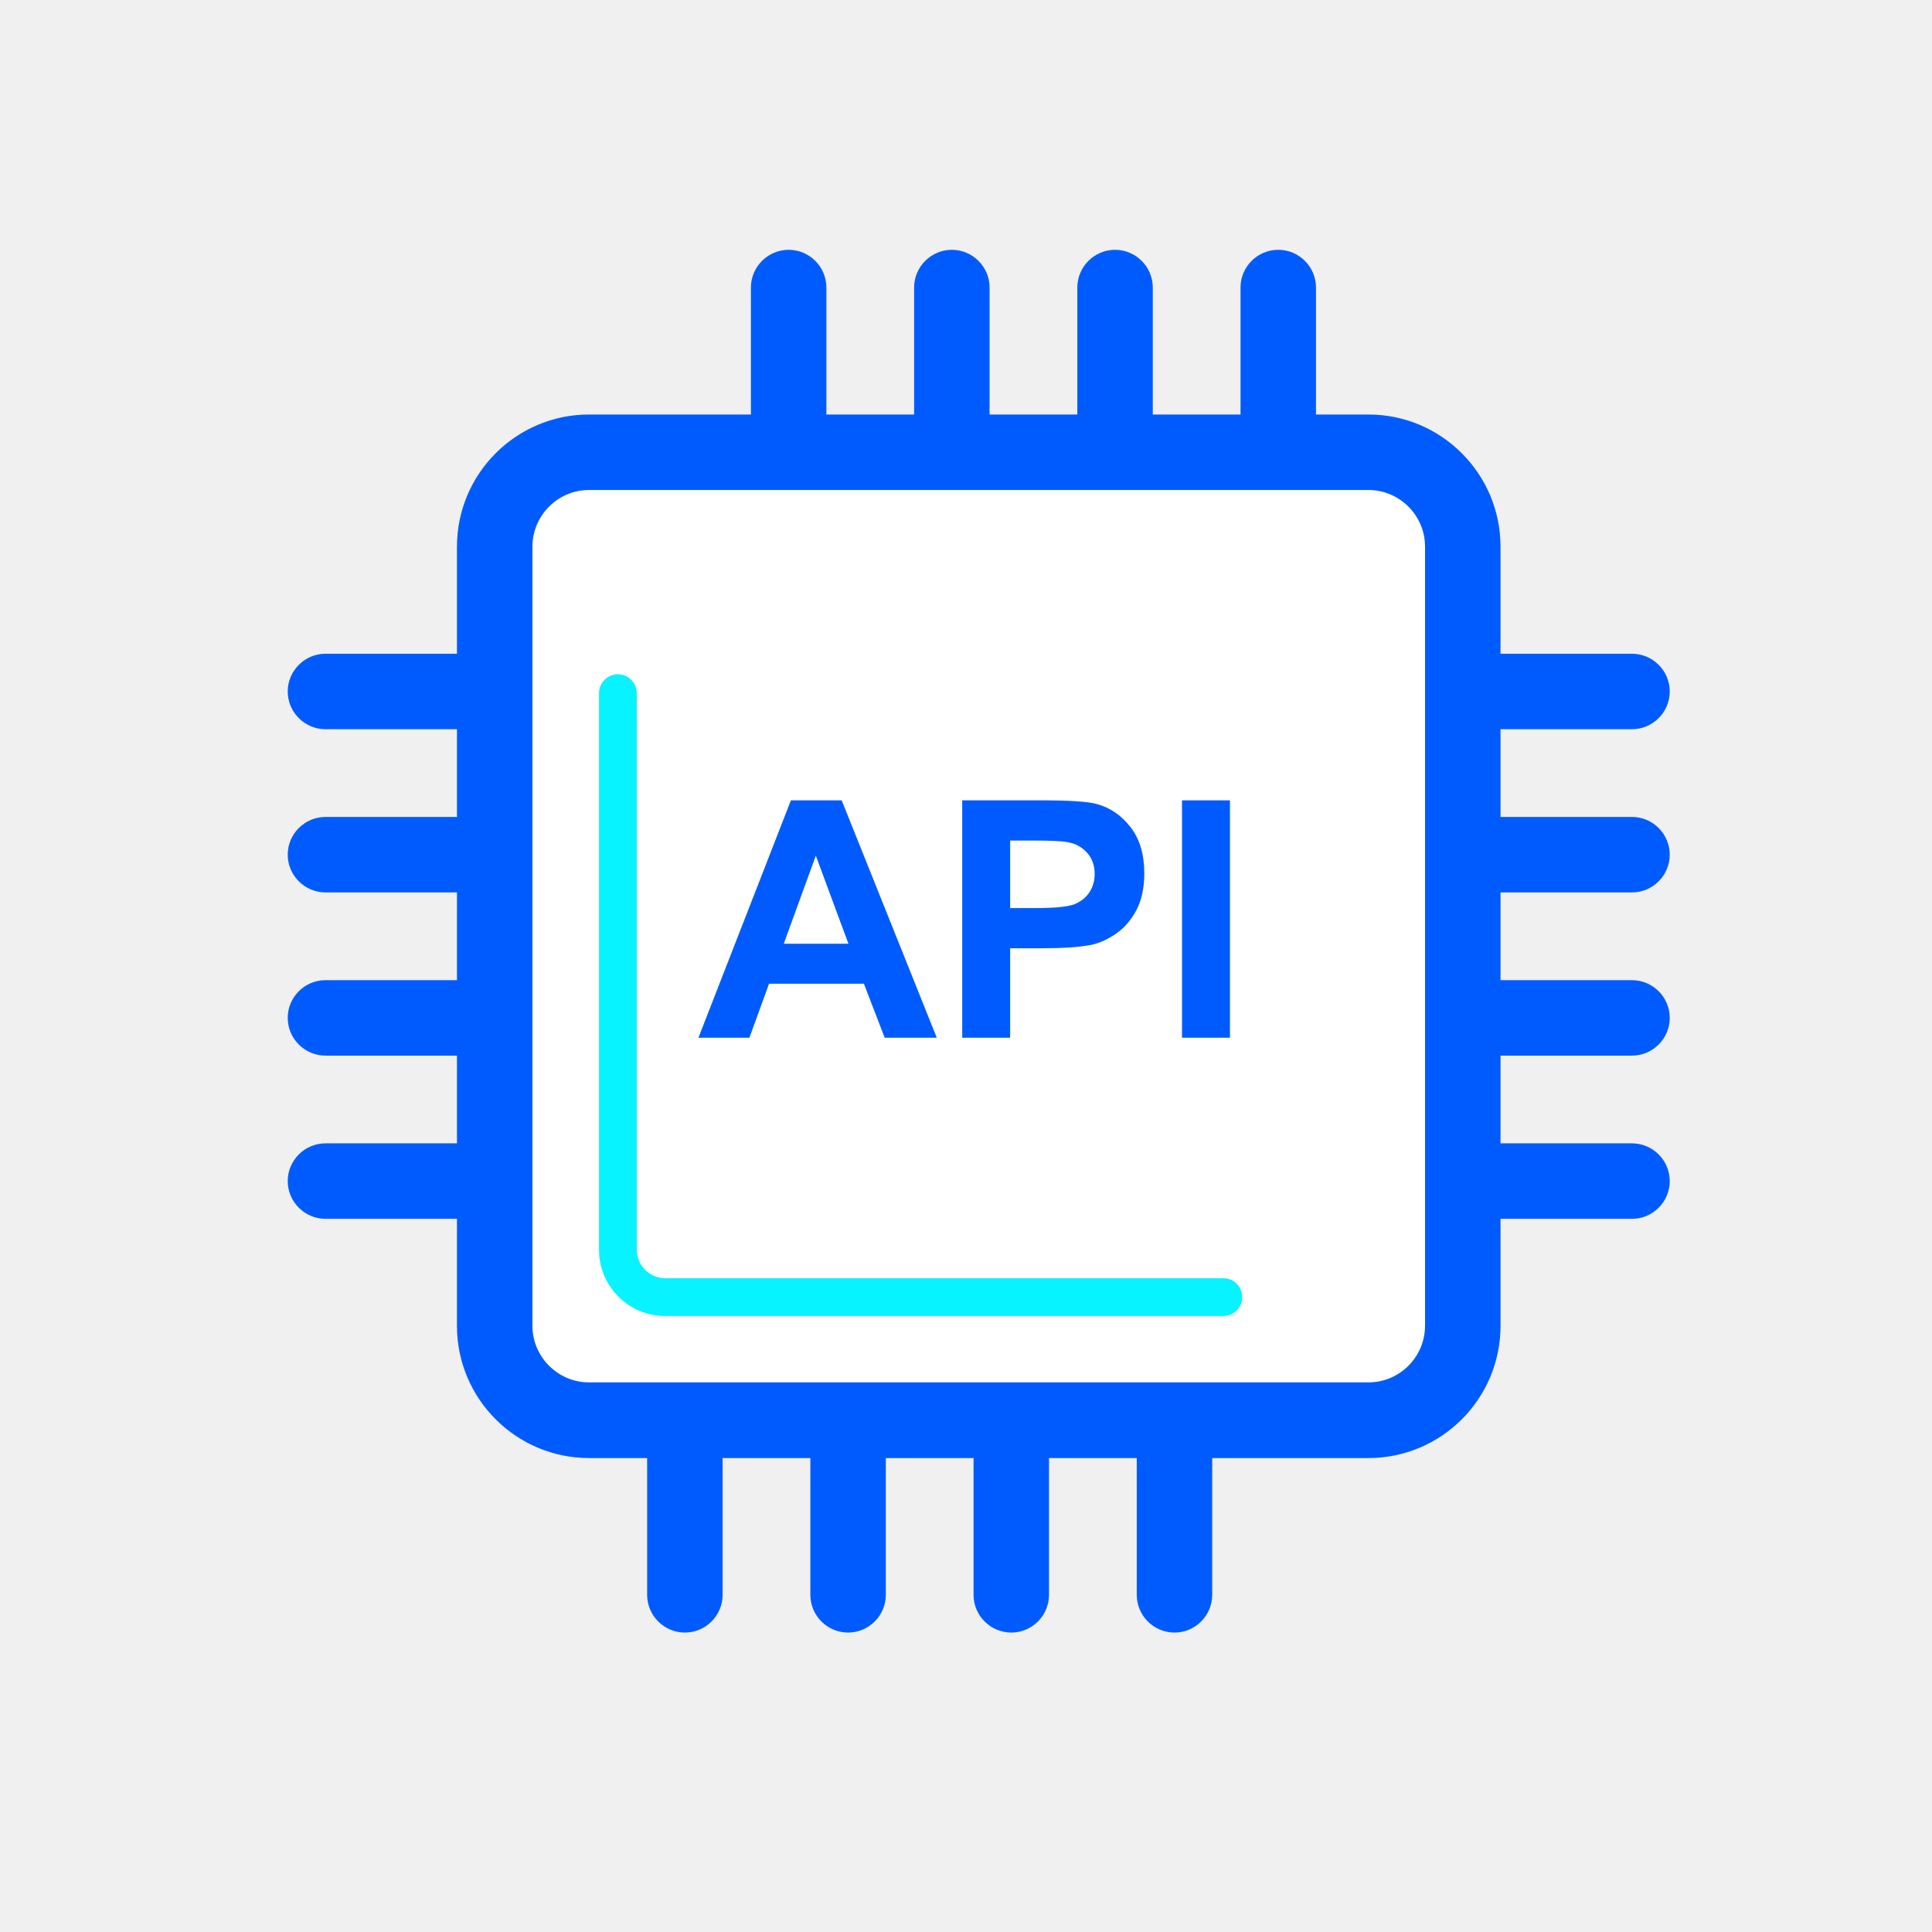
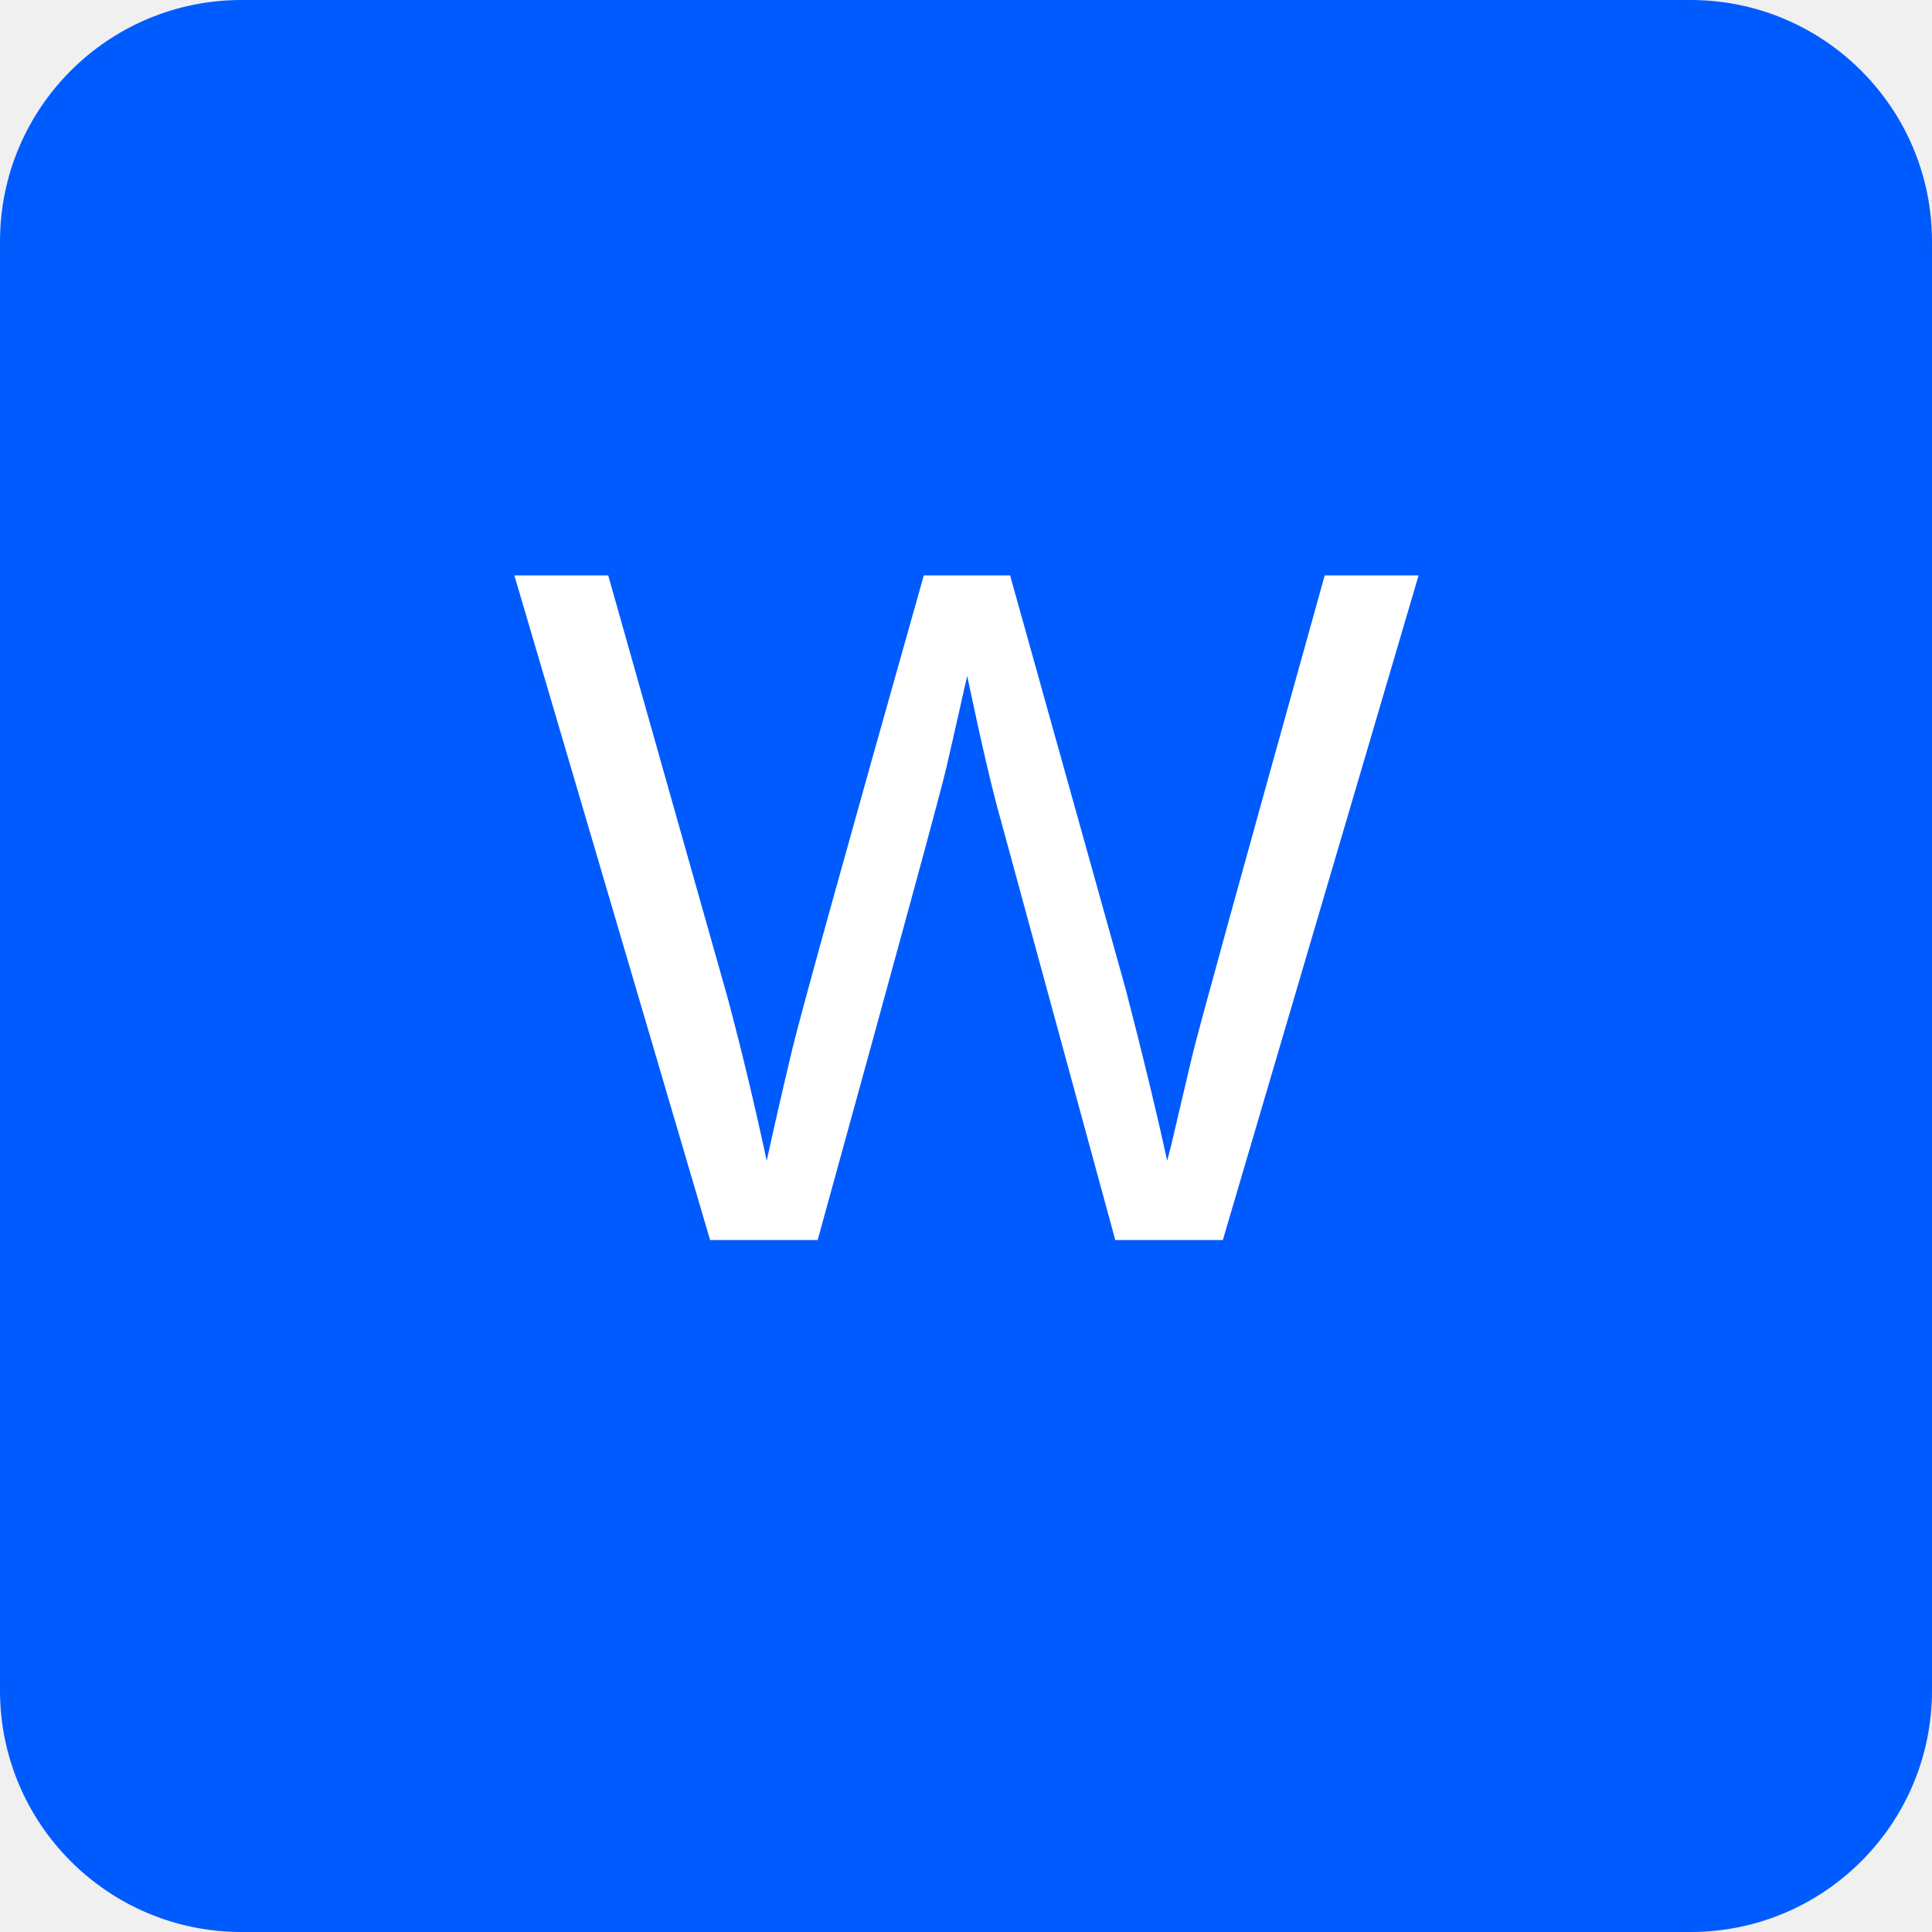
- <svg xmlns="http://www.w3.org/2000/svg" width="256px" height="256px" viewBox="0 0 1024.00 1024.00" class="icon" version="1.1" fill="#000000" stroke="#000000" stroke-width="0.01">
-   <g id="SVGRepo_bgCarrier" stroke-width="0" />
-   <g id="SVGRepo_tracerCarrier" stroke-linecap="round" stroke-linejoin="round" />
-   <g id="SVGRepo_iconCarrier">
-     <path d="M432.4 453.5l-17 46.7h34.4z" fill="#FFFFFF" />
-     <path d="M725.3 259.7H312.2c-16.5 0-30 13.5-30 30v413.1c0 16.5 13.5 30 30 30h413.1c16.5 0 30-13.5 30-30V289.7c0-16.6-13.5-30-30-30z m-98.8 164.5h25.4V550h-25.4V424.2z m-116.5 0h40.8c15.5 0 25.5 0.6 30.2 1.9 7.2 1.9 13.2 6 18.1 12.3 4.9 6.3 7.3 14.5 7.3 24.5 0 7.7-1.4 14.2-4.2 19.5s-6.4 9.4-10.7 12.4c-4.3 3-8.7 5-13.2 6-6.1 1.2-14.8 1.8-26.4 1.8h-16.6V550H510V424.2z m-90.7 0h26.9L496.5 550h-27.6l-11-28.6h-50.3L397.2 550h-27l49.1-125.8z m229.1 273.3H352.6c-19.4 0-35.1-15.7-35.1-35.1v-295c0-5.5 4.5-10 10-10s10 4.5 10 10v295c0 8.3 6.8 15.1 15.1 15.1h295.8c5.5 0 10 4.5 10 10s-4.4 10-10 10z" fill="#FFFFFF" />
-     <path d="M569.4 479.2c3.4-1.3 6-3.4 7.9-6.2 1.9-2.8 2.9-6.1 2.9-9.8 0-4.6-1.3-8.4-4-11.3-2.7-3-6.1-4.8-10.2-5.6-3-0.6-9.1-0.9-18.3-0.9h-12.3v35.7h13.9c10 0.1 16.7-0.6 20.1-1.9z" fill="#FFFFFF" />
-     <path d="M648.4 677.5H352.6c-8.3 0-15.1-6.8-15.1-15.1v-295c0-5.5-4.5-10-10-10s-10 4.5-10 10v295c0 19.4 15.7 35.1 35.1 35.1h295.8c5.5 0 10-4.5 10-10s-4.4-10-10-10z" fill="#06F3FF" />
-     <path d="M865 386.5c11 0 20-9 20-20s-9-20-20-20h-69.7v-56.8c0-38.6-31.4-70-70-70h-27.8v-67.3c0-11-9-20-20-20s-20 9-20 20v67.3H611v-67.3c0-11-9-20-20-20s-20 9-20 20v67.3h-46.5v-67.3c0-11-9-20-20-20s-20 9-20 20v67.3H438v-67.3c0-11-9-20-20-20s-20 9-20 20v67.3h-85.8c-38.6 0-70 31.4-70 70v56.8h-69.7c-11 0-20 9-20 20s9 20 20 20h69.7V433h-69.7c-11 0-20 9-20 20s9 20 20 20h69.7v46.5h-69.7c-11 0-20 9-20 20s9 20 20 20h69.7V606h-69.7c-11 0-20 9-20 20s9 20 20 20h69.7v56.8c0 38.6 31.4 70 70 70H343v72.5c0 11 9 20 20 20s20-9 20-20v-72.5h46.5v72.5c0 11 9 20 20 20s20-9 20-20v-72.5H516v72.5c0 11 9 20 20 20s20-9 20-20v-72.5h46.5v72.5c0 11 9 20 20 20s20-9 20-20v-72.5h82.8c38.6 0 70-31.4 70-70V646H865c11 0 20-9 20-20s-9-20-20-20h-69.7v-46.5H865c11 0 20-9 20-20s-9-20-20-20h-69.7V473H865c11 0 20-9 20-20s-9-20-20-20h-69.7v-46.5H865zM755.3 702.7c0 16.5-13.5 30-30 30H312.2c-16.5 0-30-13.5-30-30v-413c0-16.5 13.5-30 30-30h413.1c16.5 0 30 13.5 30 30v413z" fill="#005BFF" />
-     <path d="M407.6 521.4h50.3l11 28.6h27.6l-50.4-125.8h-26.9l-49 125.8h27l10.4-28.6z m24.8-67.9l17.3 46.7h-34.3l17-46.7zM535.4 502.6H552c11.5 0 20.3-0.6 26.4-1.8 4.5-1 8.9-3 13.2-6 4.3-3 7.9-7.1 10.7-12.4s4.2-11.8 4.2-19.5c0-10-2.4-18.2-7.3-24.5-4.9-6.3-10.9-10.4-18.1-12.3-4.7-1.3-14.8-1.9-30.2-1.9H510V550h25.4v-47.4z m0-57.1h12.3c9.2 0 15.2 0.3 18.3 0.9 4.1 0.7 7.5 2.6 10.2 5.6 2.7 3 4 6.8 4 11.3 0 3.7-1 7-2.9 9.8-1.9 2.8-4.6 4.9-7.9 6.2-3.4 1.3-10.1 2-20.1 2h-13.9v-35.8zM626.5 424.2h25.4V550h-25.4z" fill="#005BFF" />
-   </g>
+ <svg xmlns="http://www.w3.org/2000/svg" viewBox="0 0 64 64" width="64" height="64">
+   <rect width="64" height="64" rx="8" fill="#005BFF" />
+   <text x="50%" y="50%" dominant-baseline="middle" text-anchor="middle" font-size="32" fill="#FFFFFF" font-family="Arial, sans-serif">W</text>
</svg>
